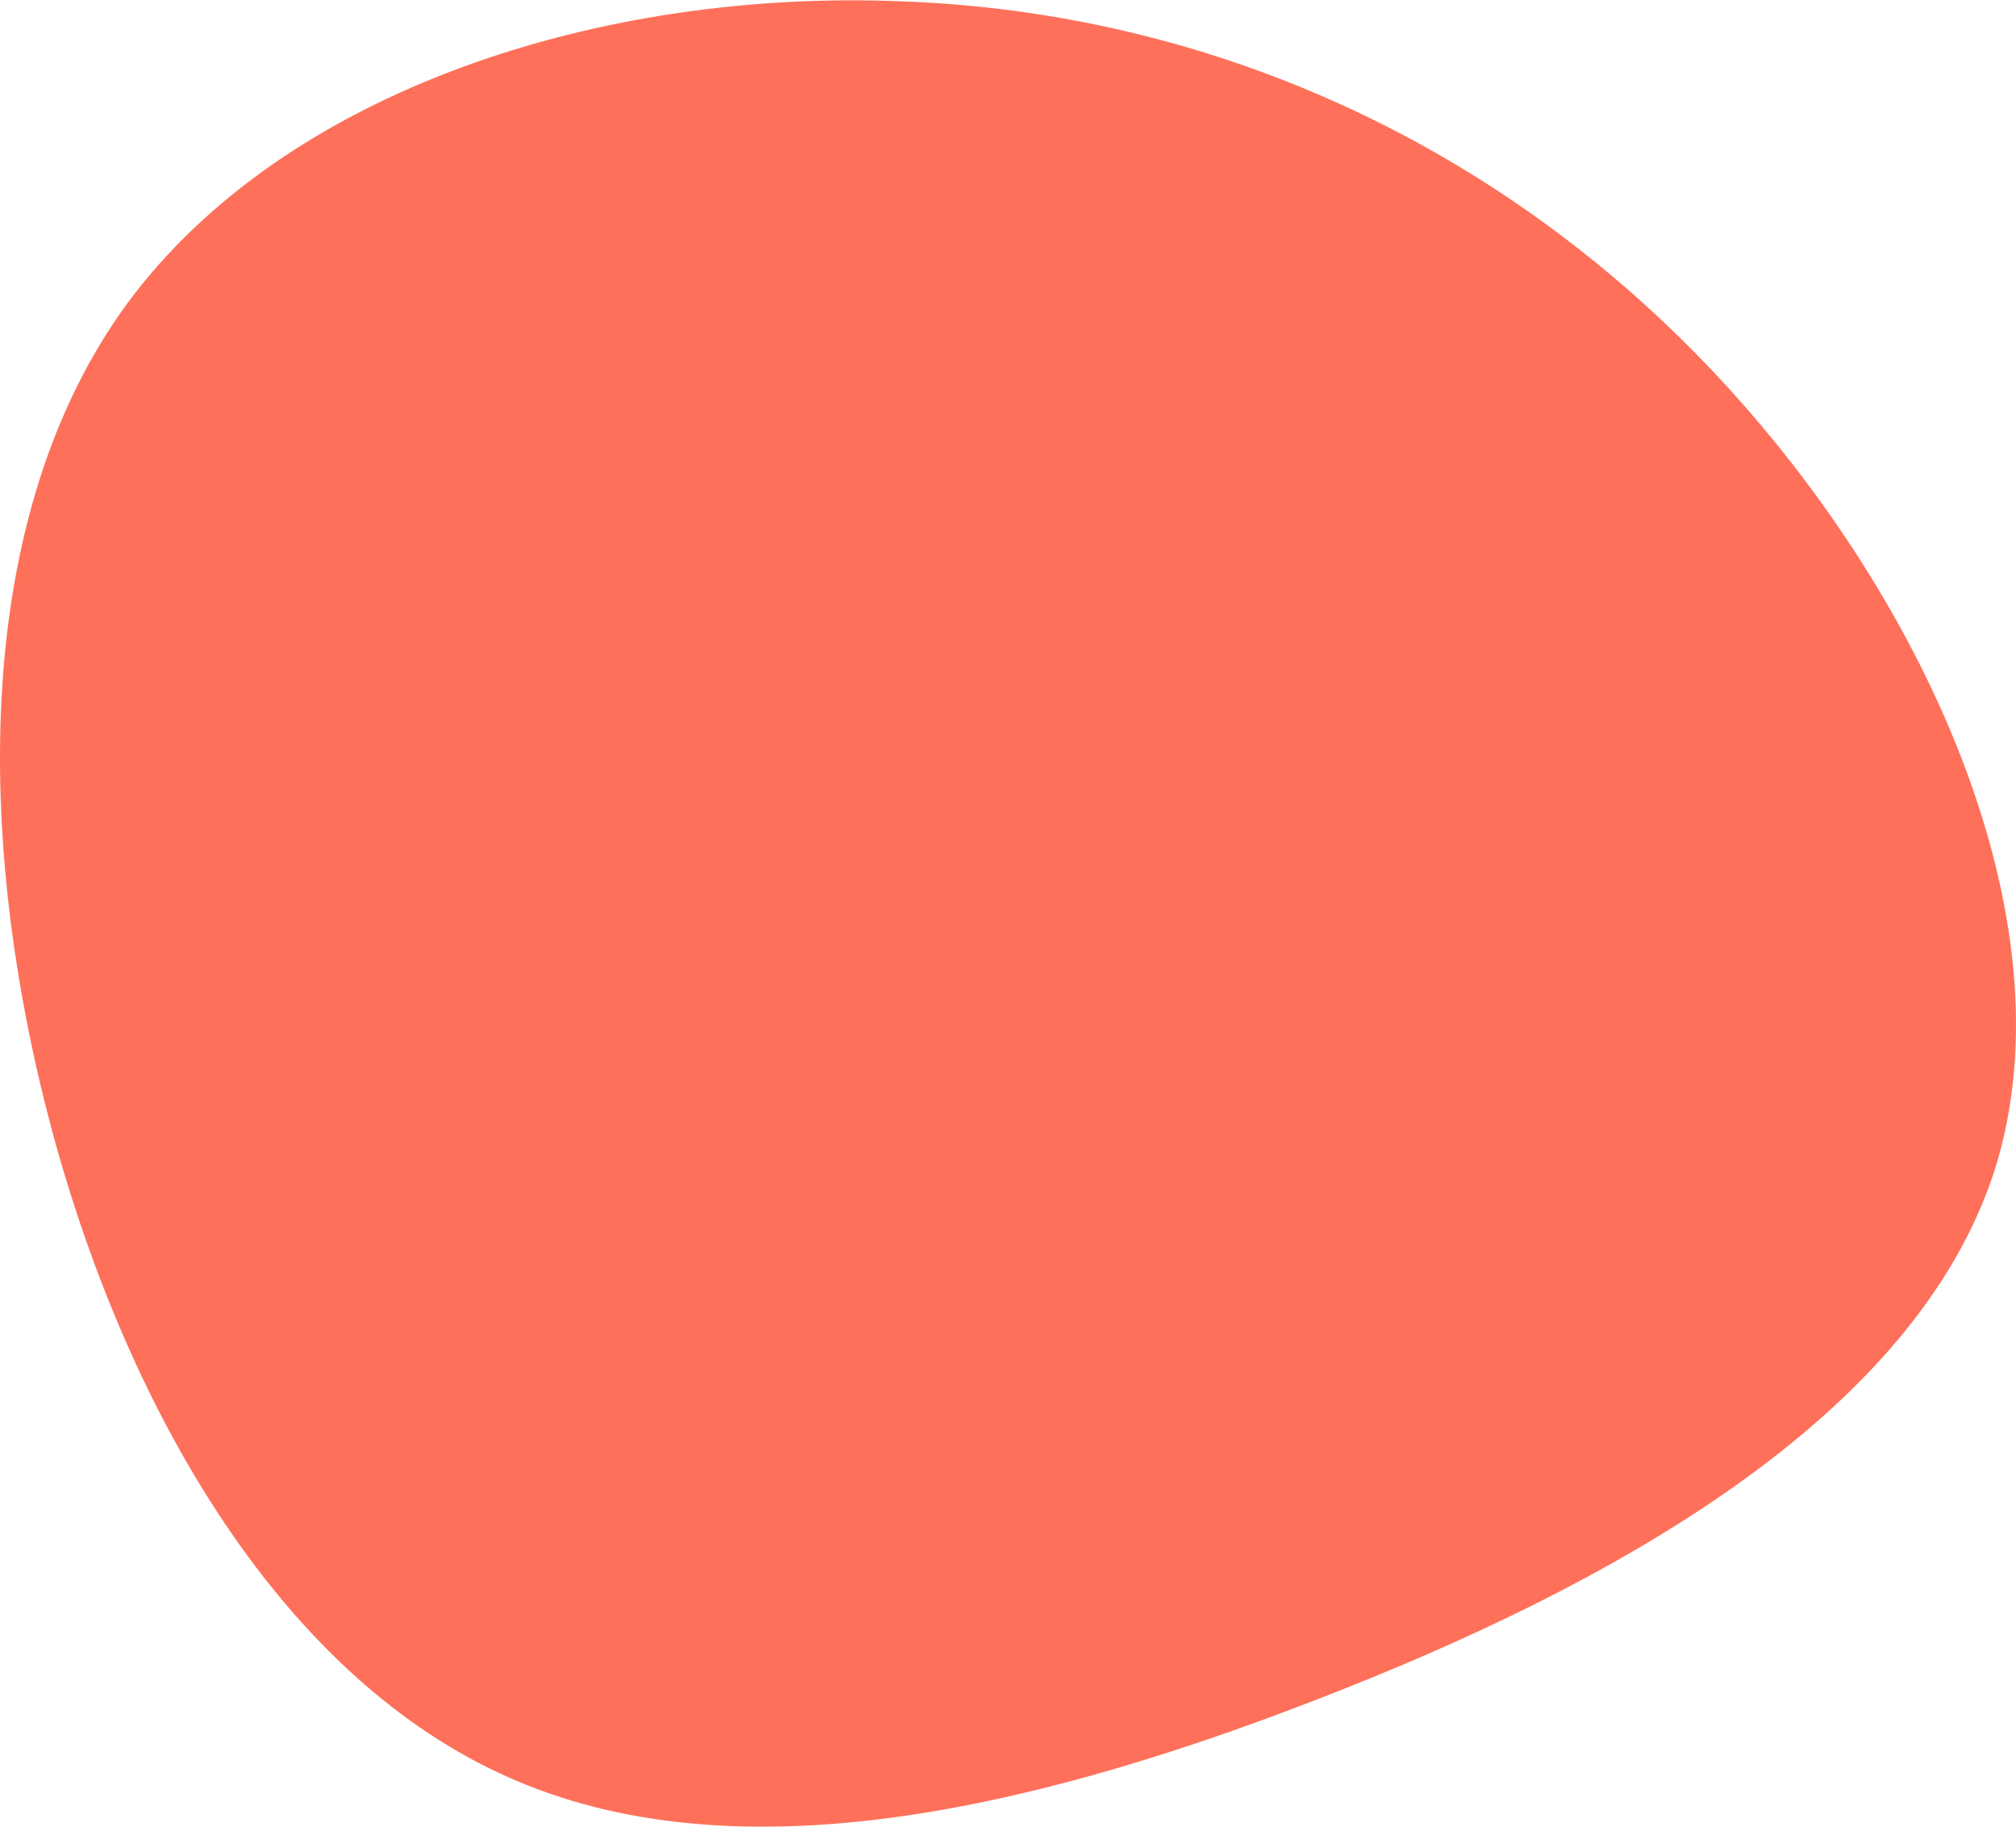
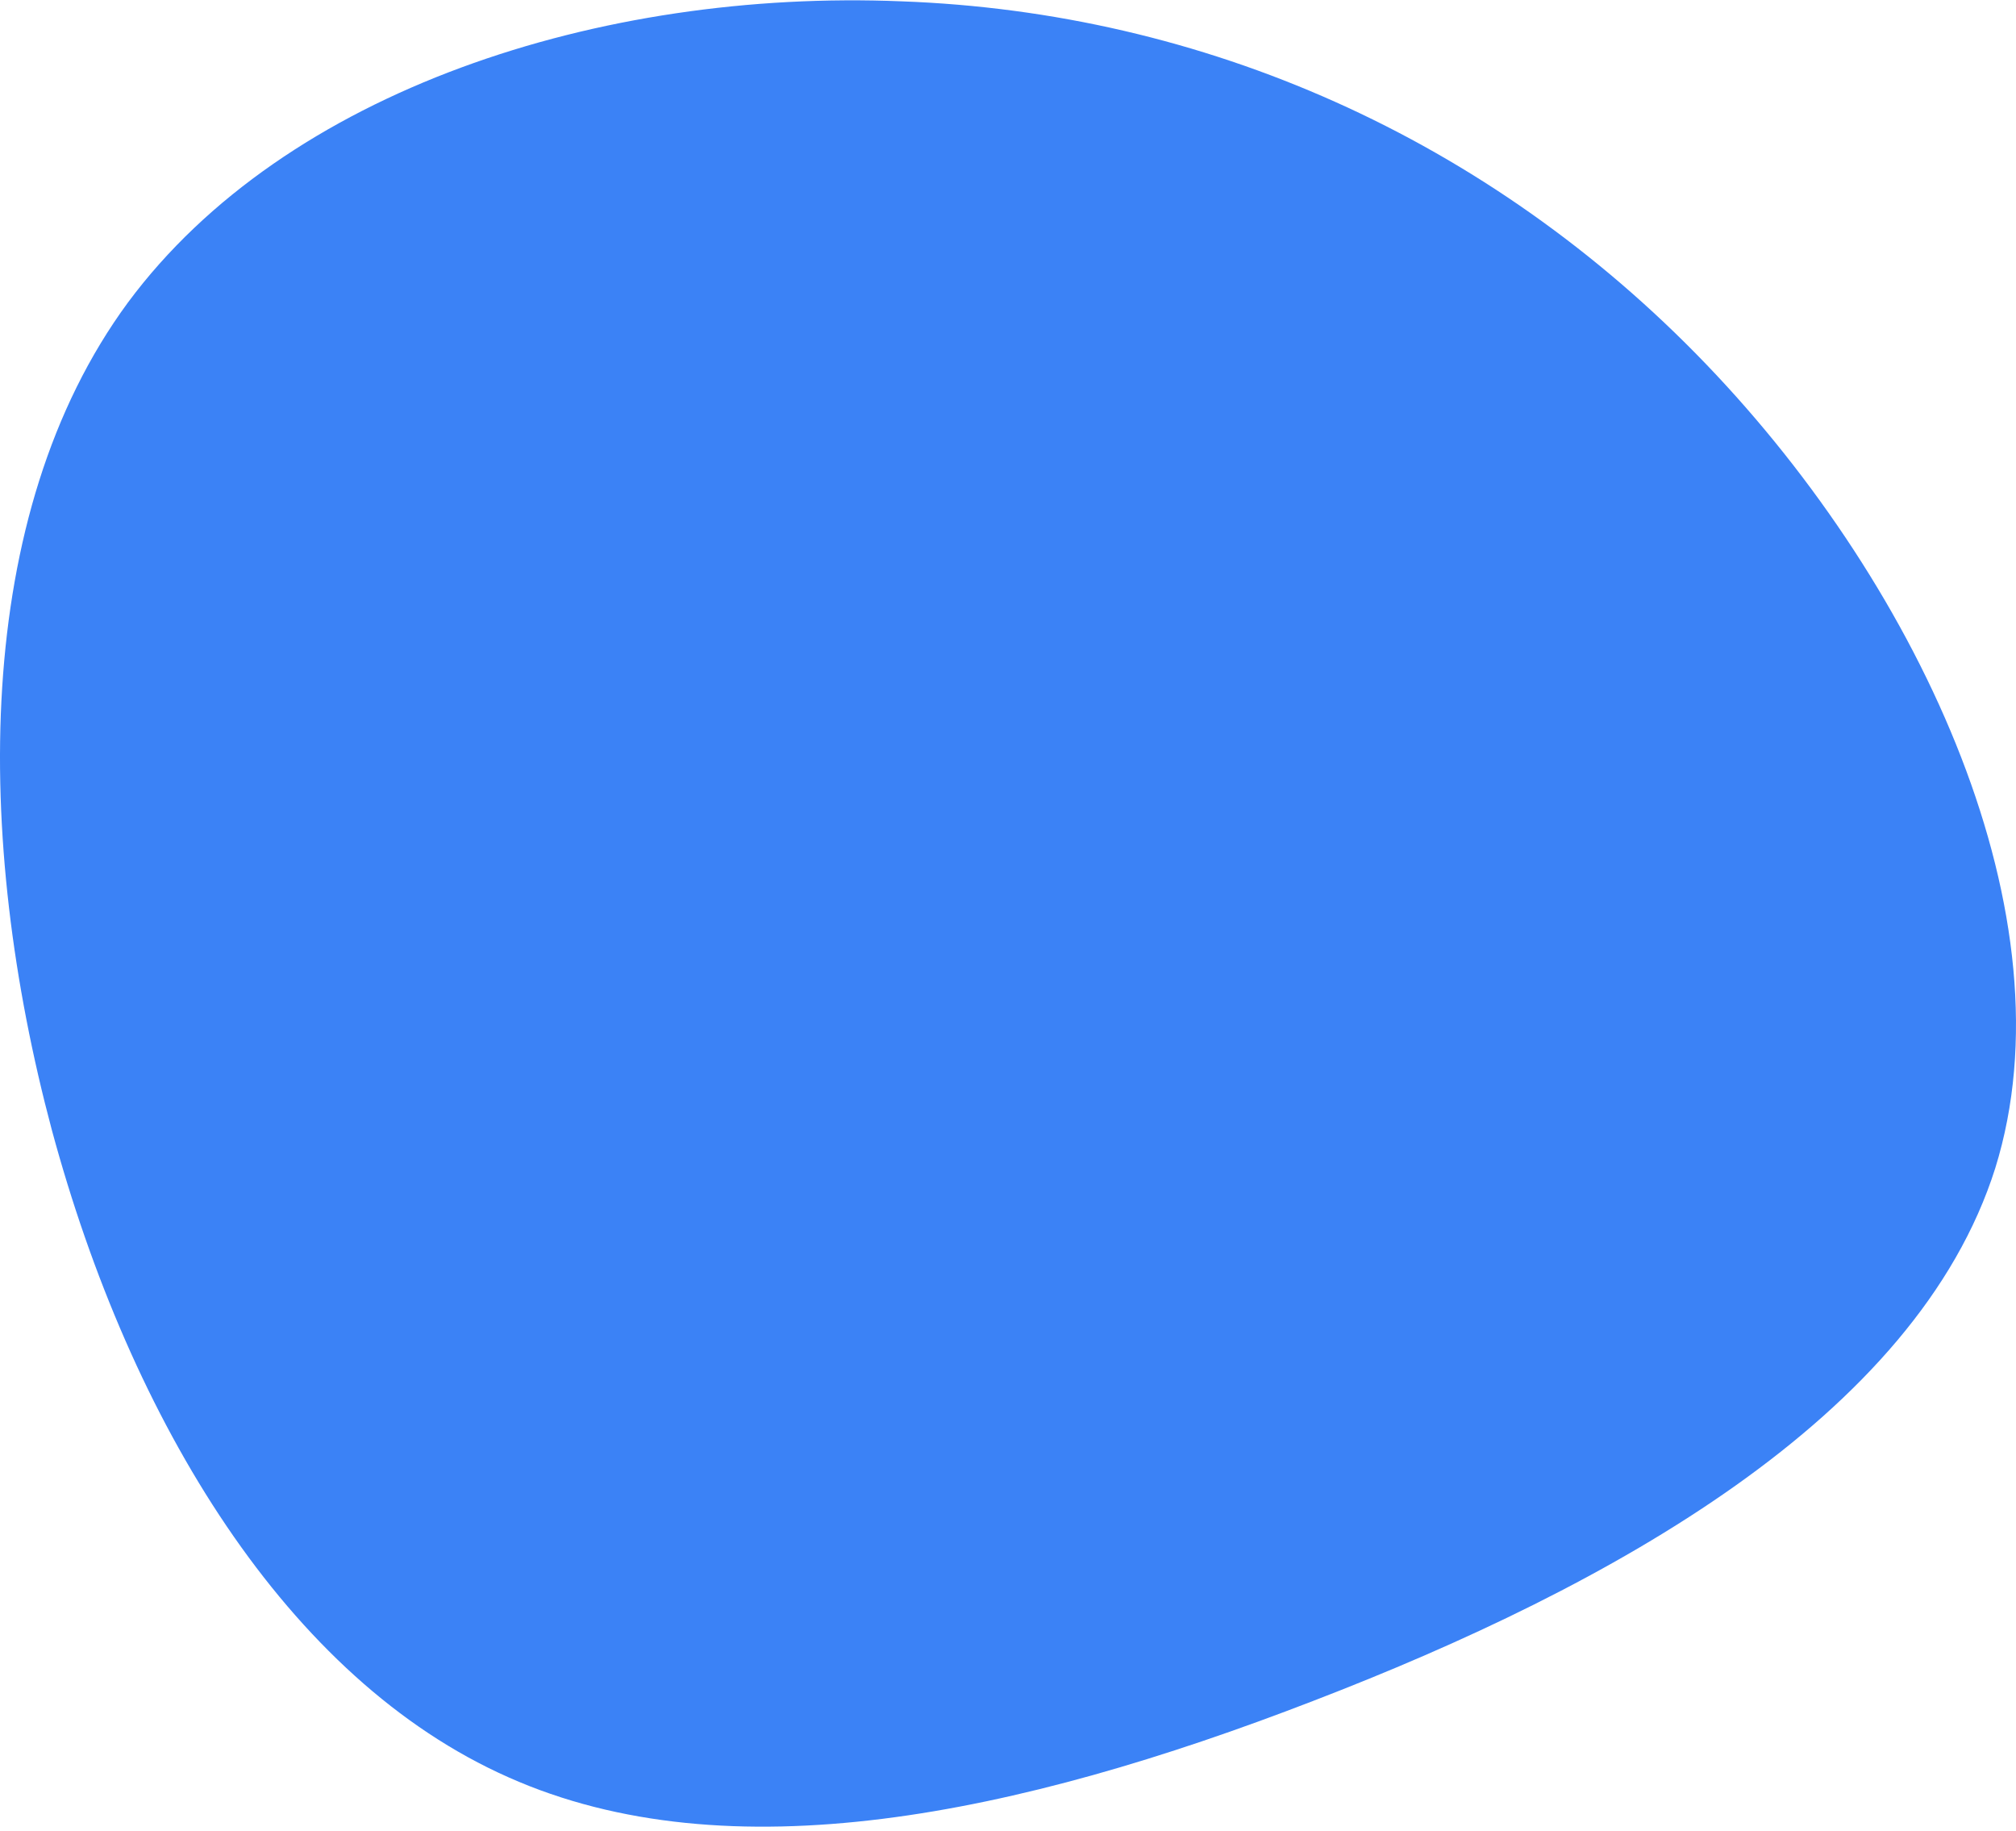
<svg xmlns="http://www.w3.org/2000/svg" width="509" height="462" viewBox="0 0 509 462" fill="none">
-   <path d="M430.684 91.848C485.587 148.958 523.332 231.872 503.773 294.831C483.871 357.79 406.664 400.451 331.516 429.351C256.711 458.25 183.965 473.388 128.376 448.617C72.444 423.846 32.983 358.822 13.081 285.198C-6.478 211.917 -7.165 130.036 32.297 76.366C72.101 22.695 151.71 -2.763 227.544 0.333C303.722 3.085 375.781 34.737 430.684 91.848Z" fill="#FE705A" />
+   <path d="M430.684 91.848C485.587 148.958 523.332 231.872 503.773 294.831C483.871 357.79 406.664 400.451 331.516 429.351C256.711 458.25 183.965 473.388 128.376 448.617C72.444 423.846 32.983 358.822 13.081 285.198C-6.478 211.917 -7.165 130.036 32.297 76.366C72.101 22.695 151.71 -2.763 227.544 0.333C303.722 3.085 375.781 34.737 430.684 91.848Z" fill="#3b82f6" />
</svg>
